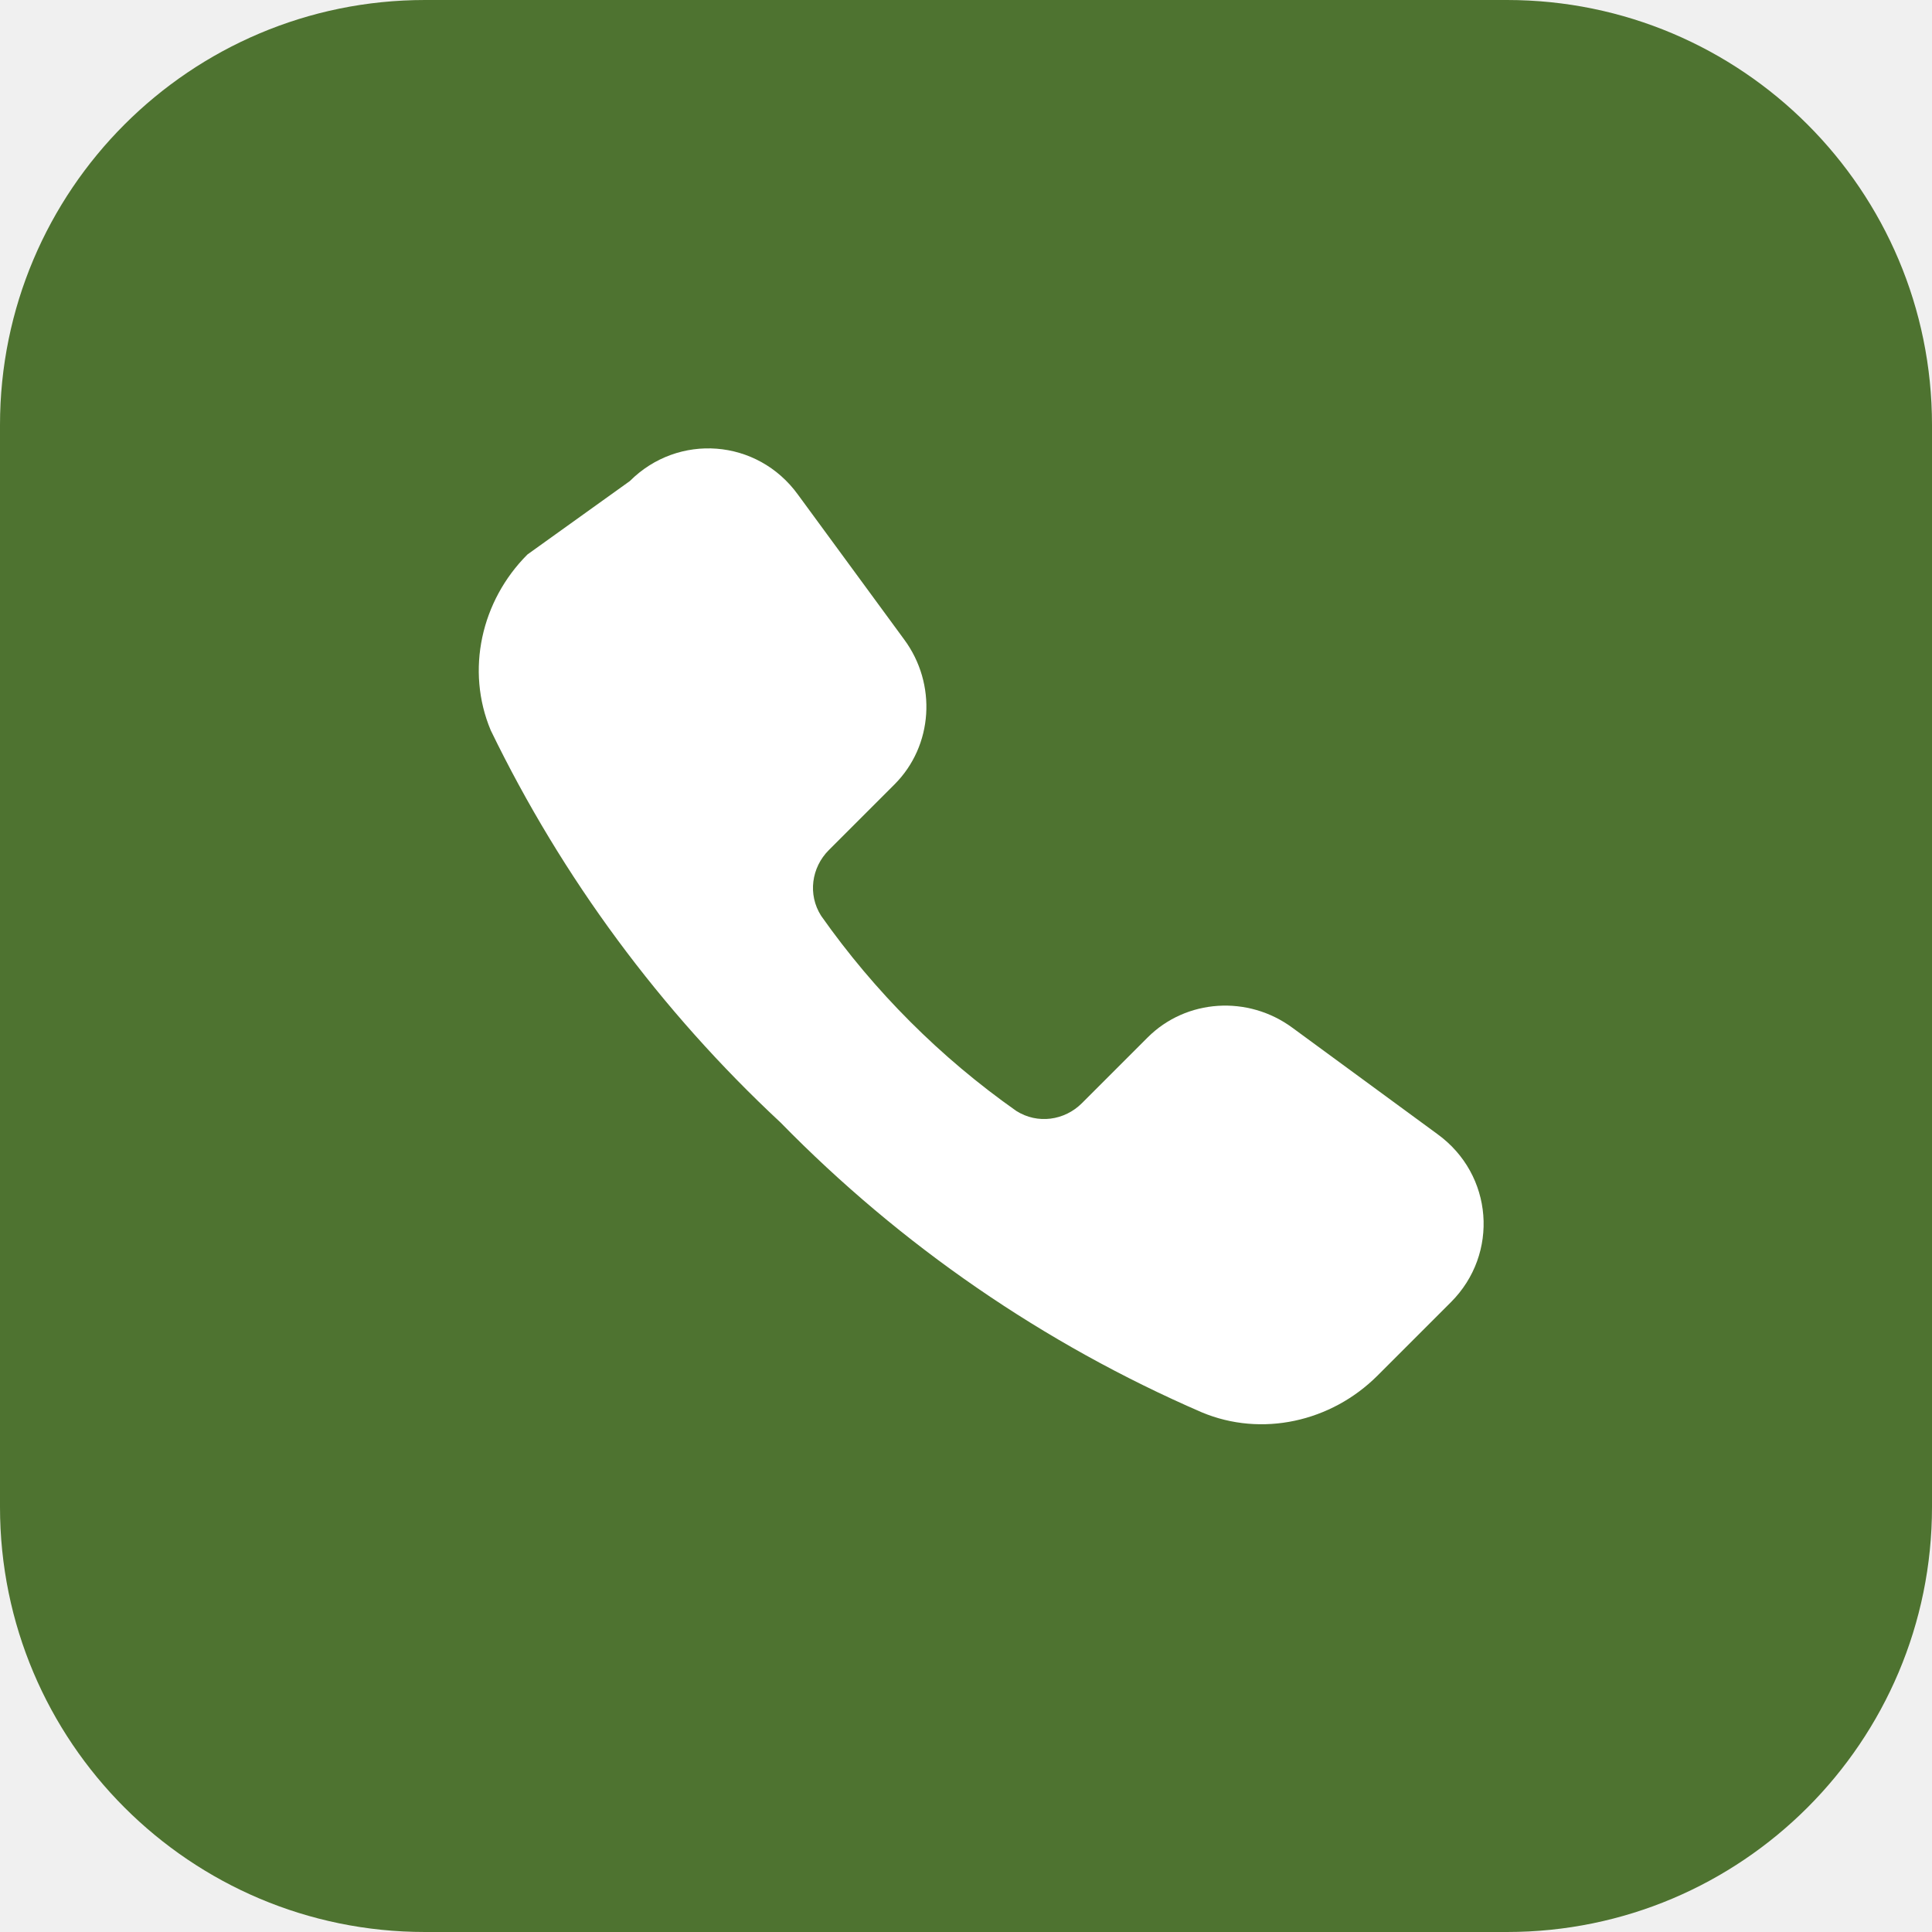
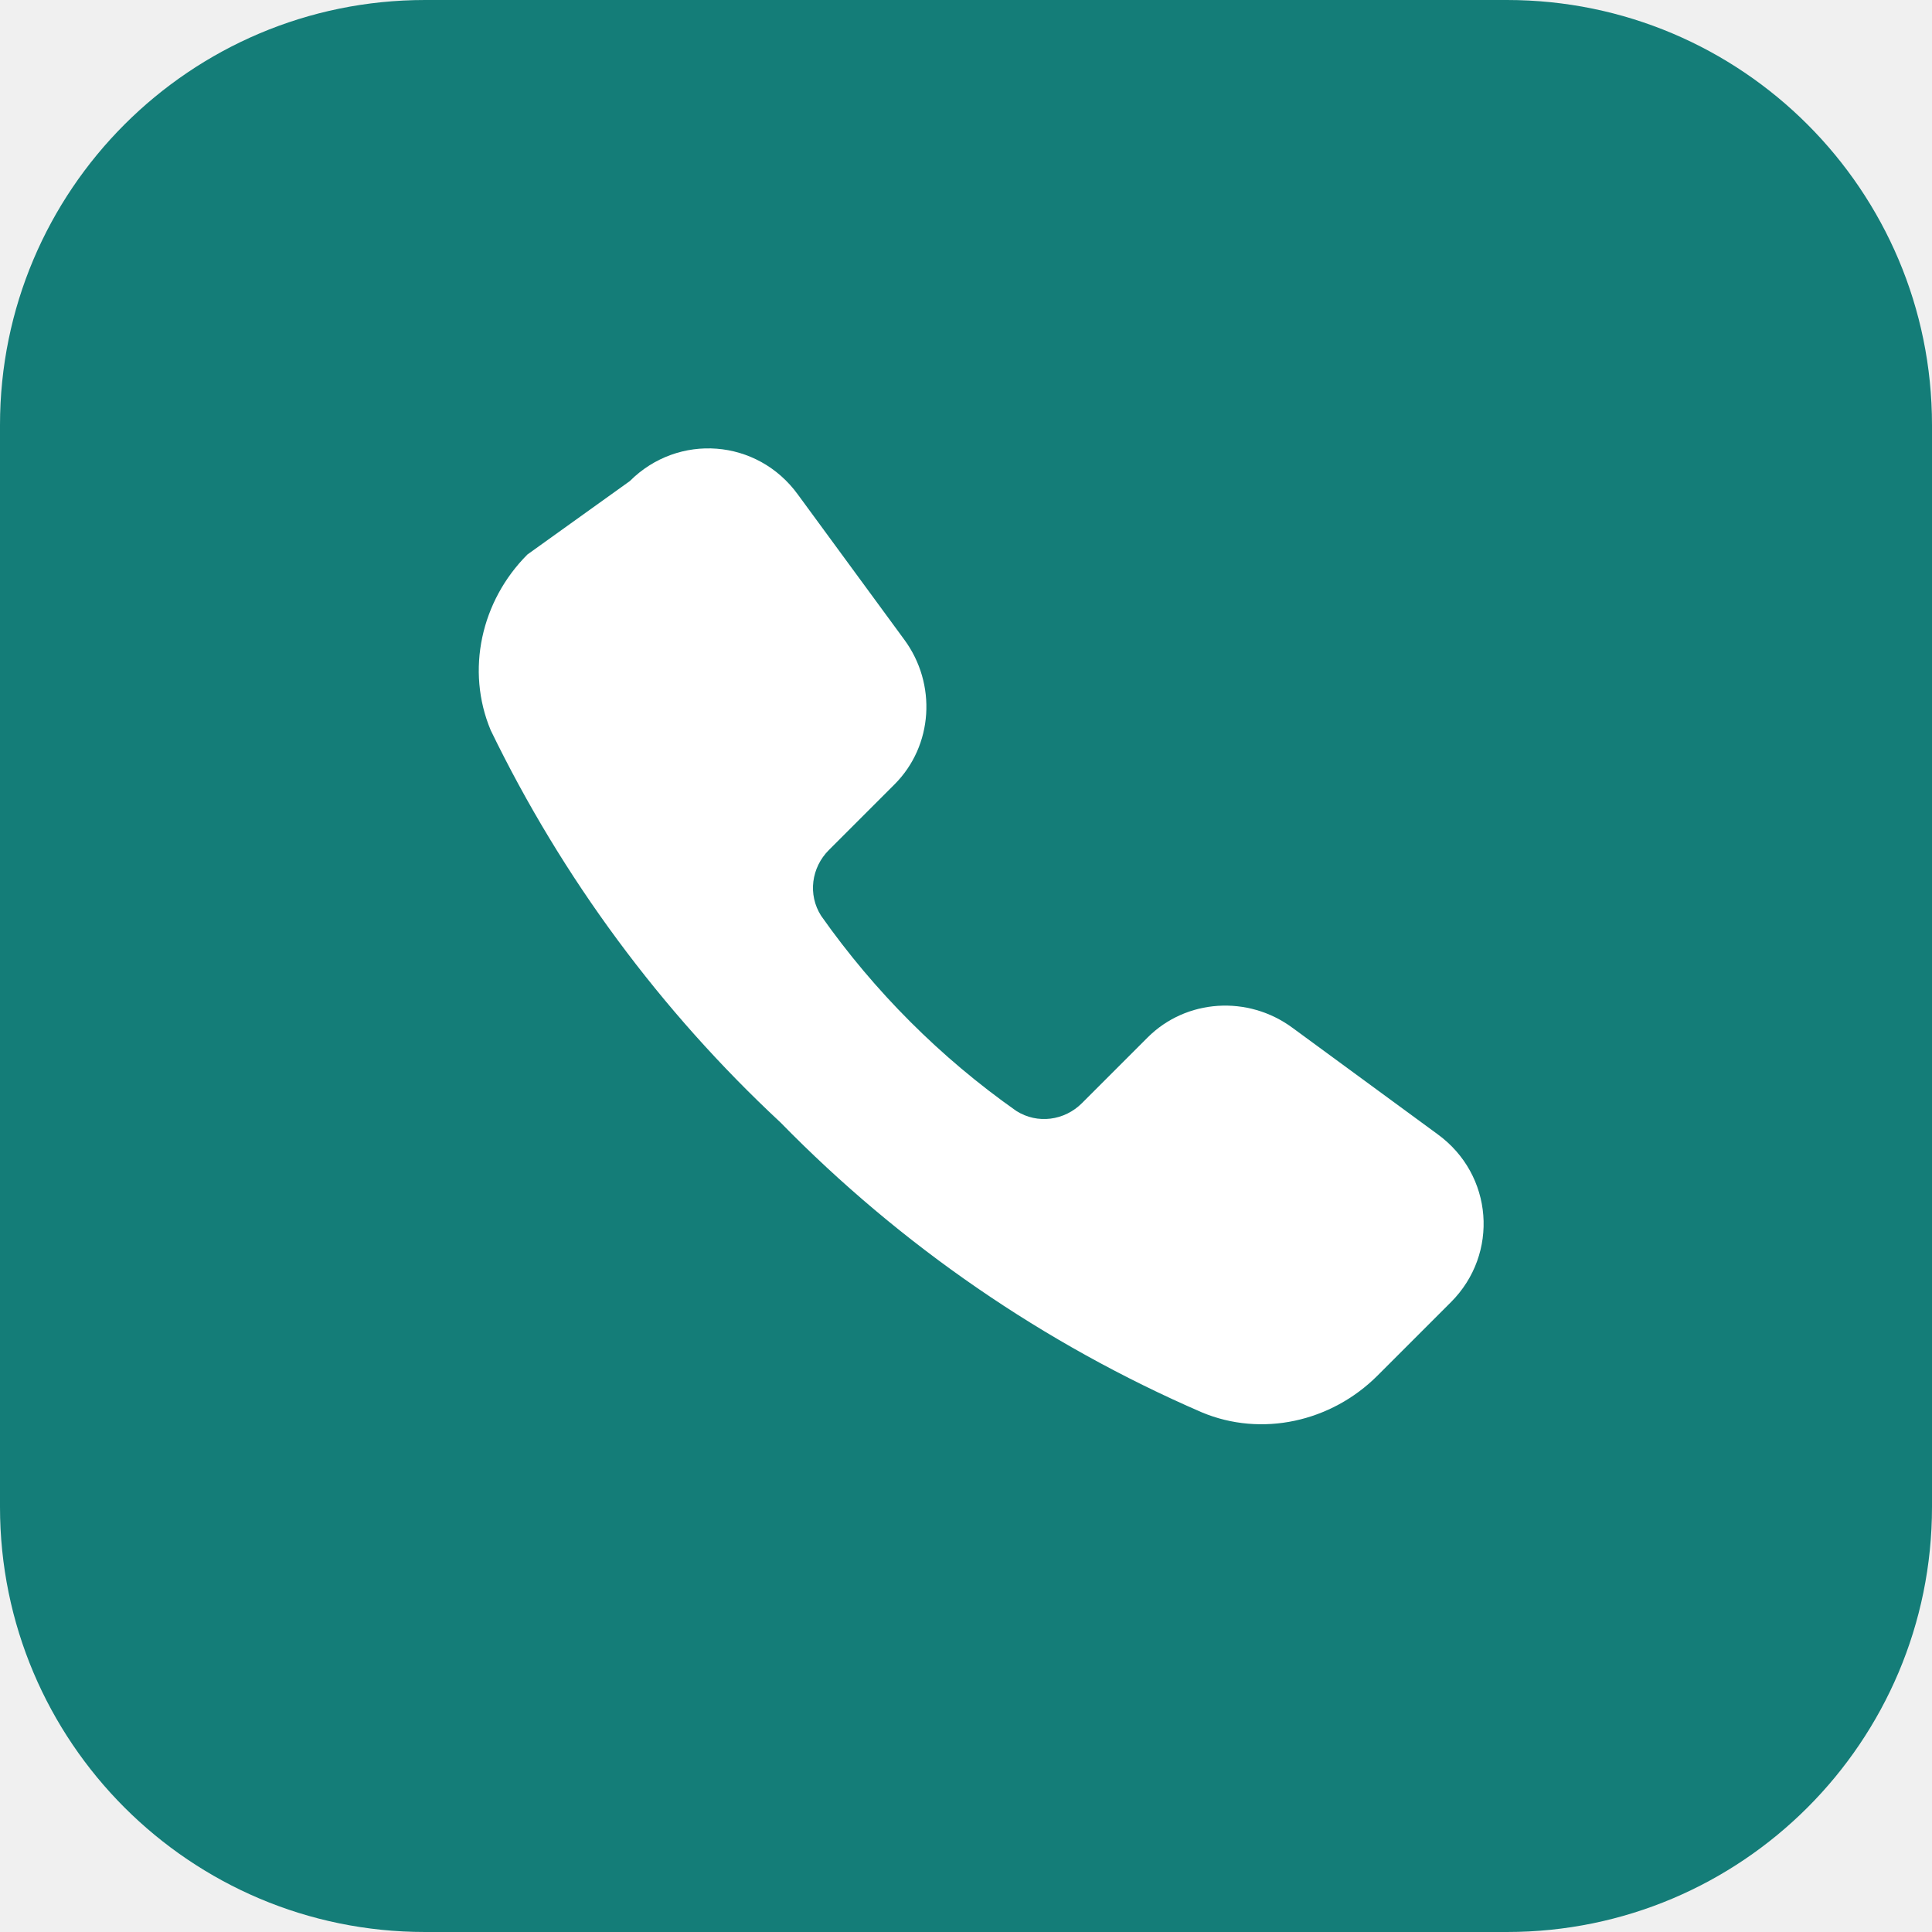
<svg xmlns="http://www.w3.org/2000/svg" viewBox="0 0 100 100">
-   <rect width="100" height="100" rx="22" fill="#4e7330" />
+   <rect width="100" height="100" rx="22" fill="#147d78" />
  <path d="M32.6 24.9c2.5-2.5 6.6-2.2 8.7.7l5.5 7.5c1.7 2.3 1.5 5.5-.5 7.5l-3.4 3.4c-.9.9-1.1 2.3-.4 3.4a41.8 41.8 0 0 0 10.1 10.1c1.1.7 2.5.5 3.4-.4l3.4-3.4c2-2 5.2-2.2 7.5-.5l7.5 5.5c2.9 2.1 3.2 6.2.7 8.7l-3.8 3.8c-2.4 2.4-6 3.2-9.1 1.9a68.7 68.7 0 0 1-21.8-15A68.7 68.7 0 0 1 25.4 37.8c-1.3-3.1-.5-6.7 1.9-9.1z" fill="#fff" />
</svg>
